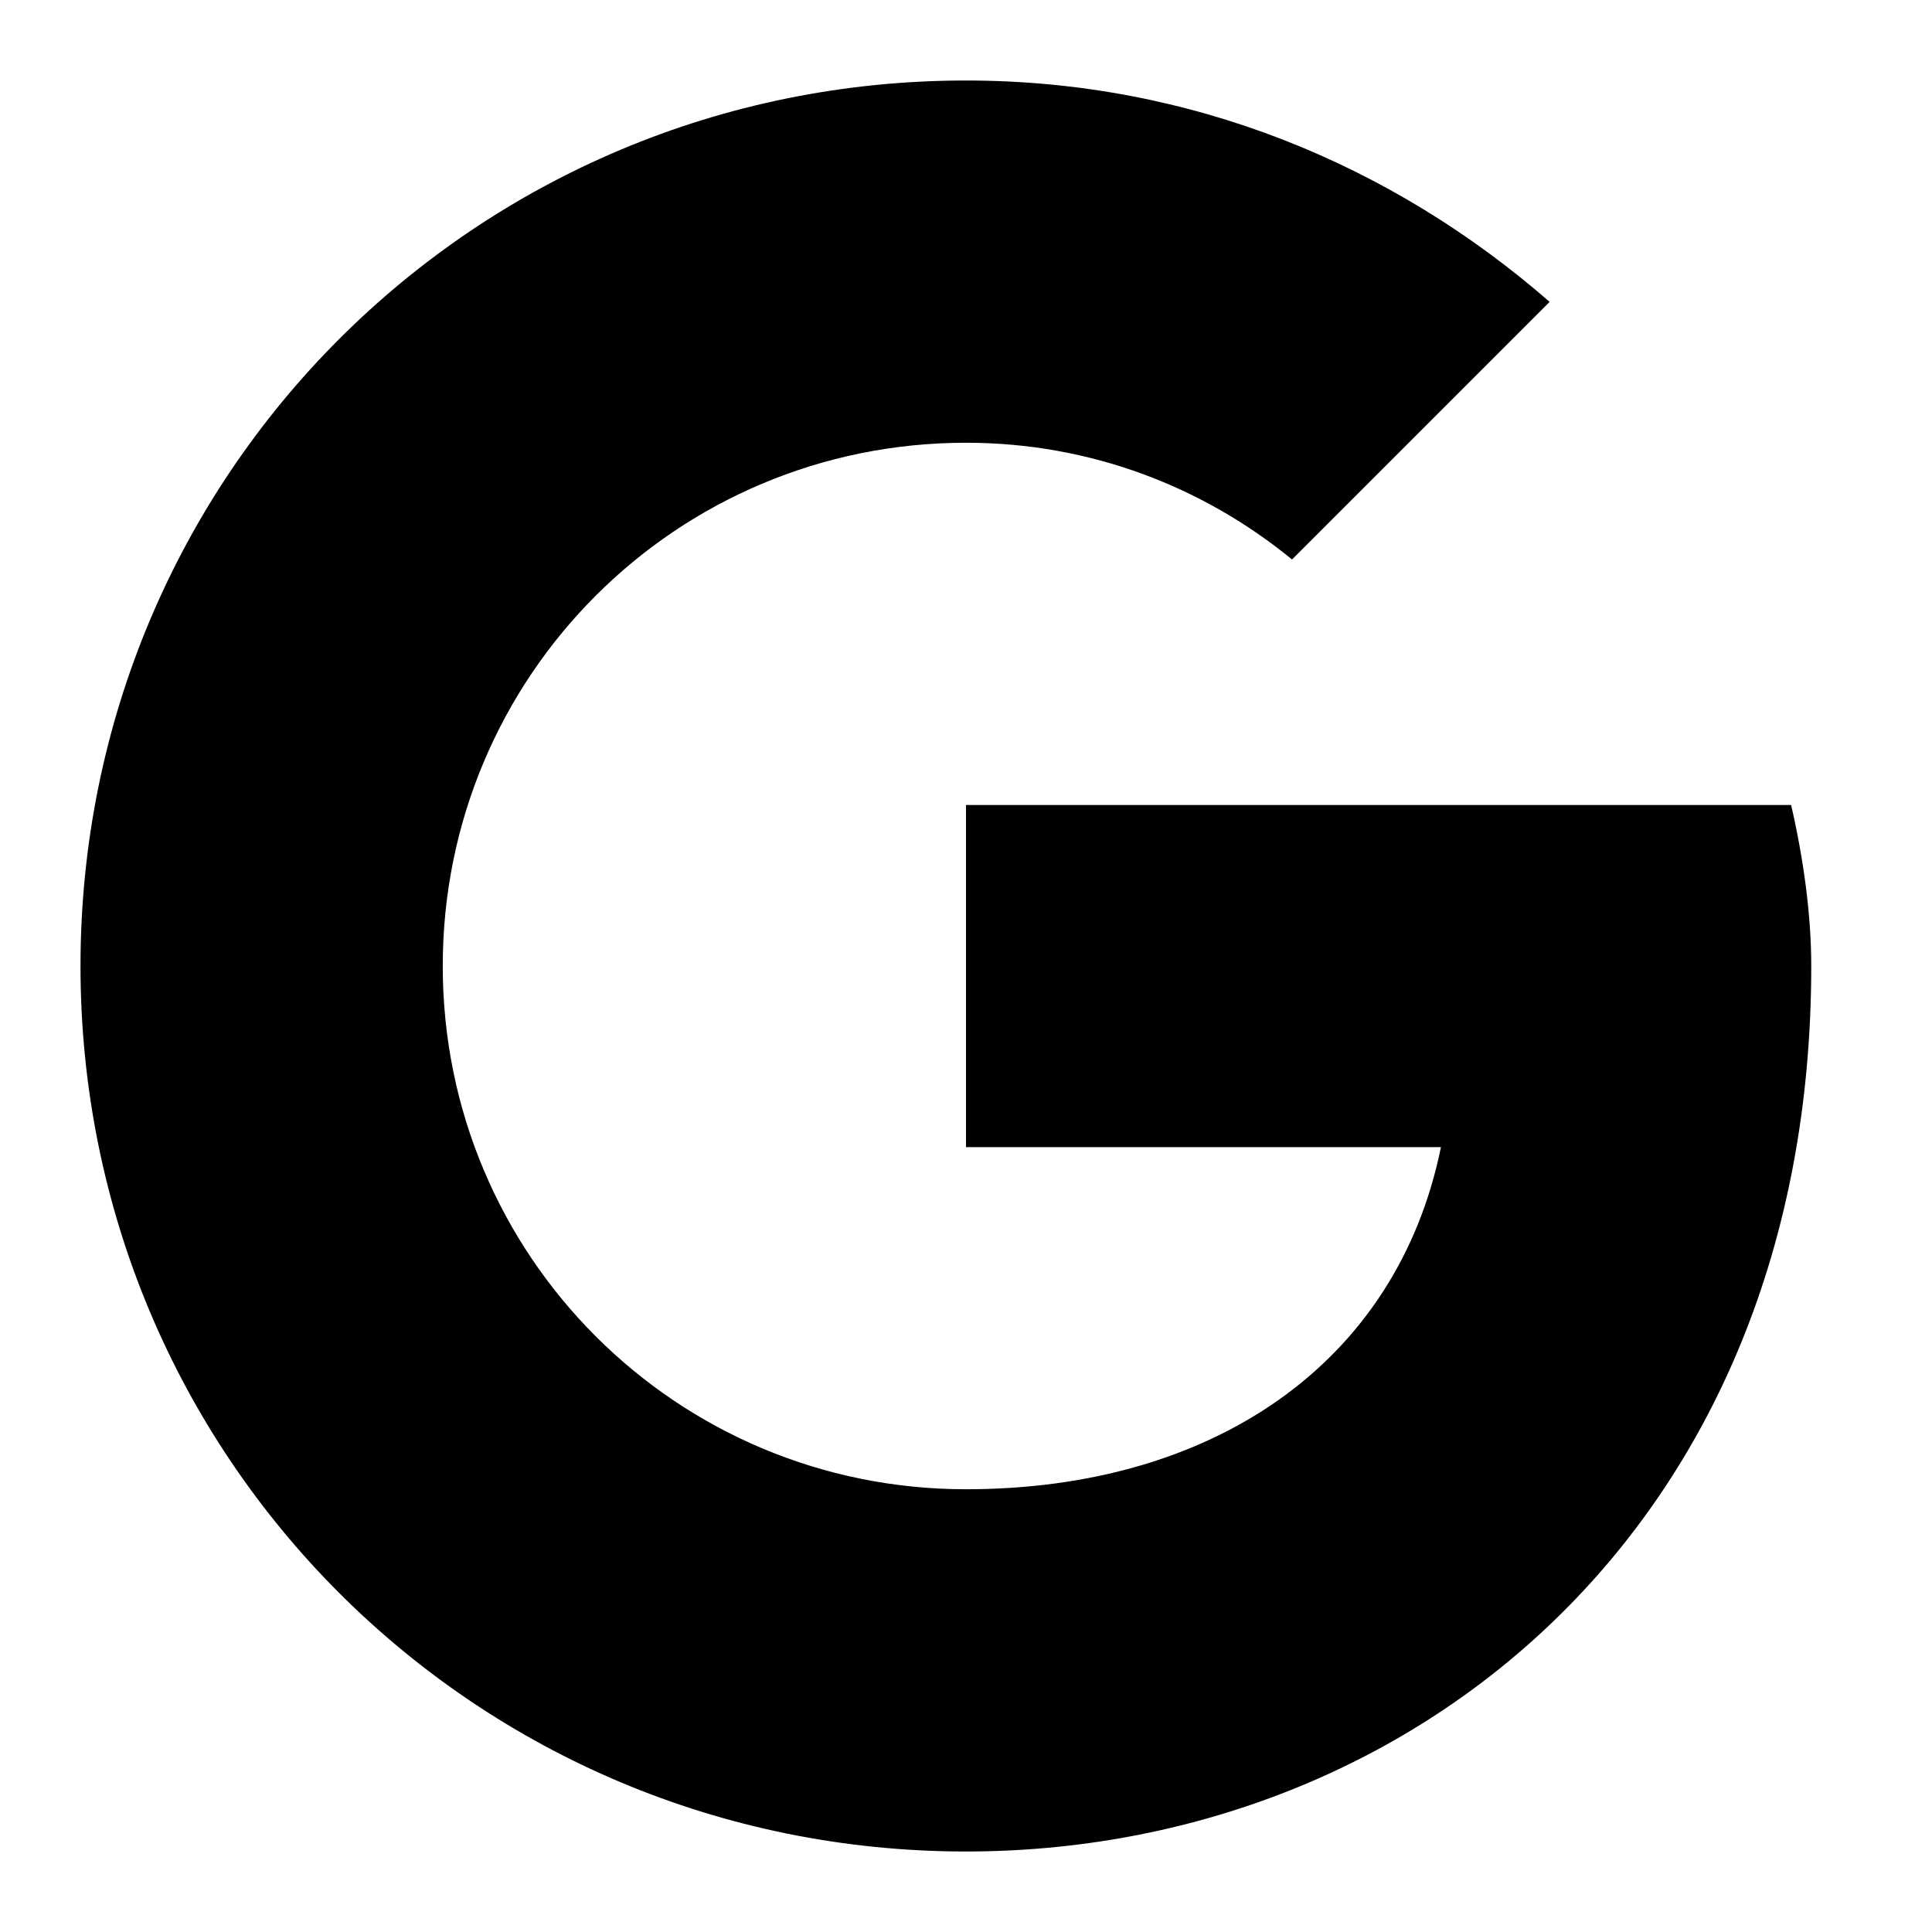
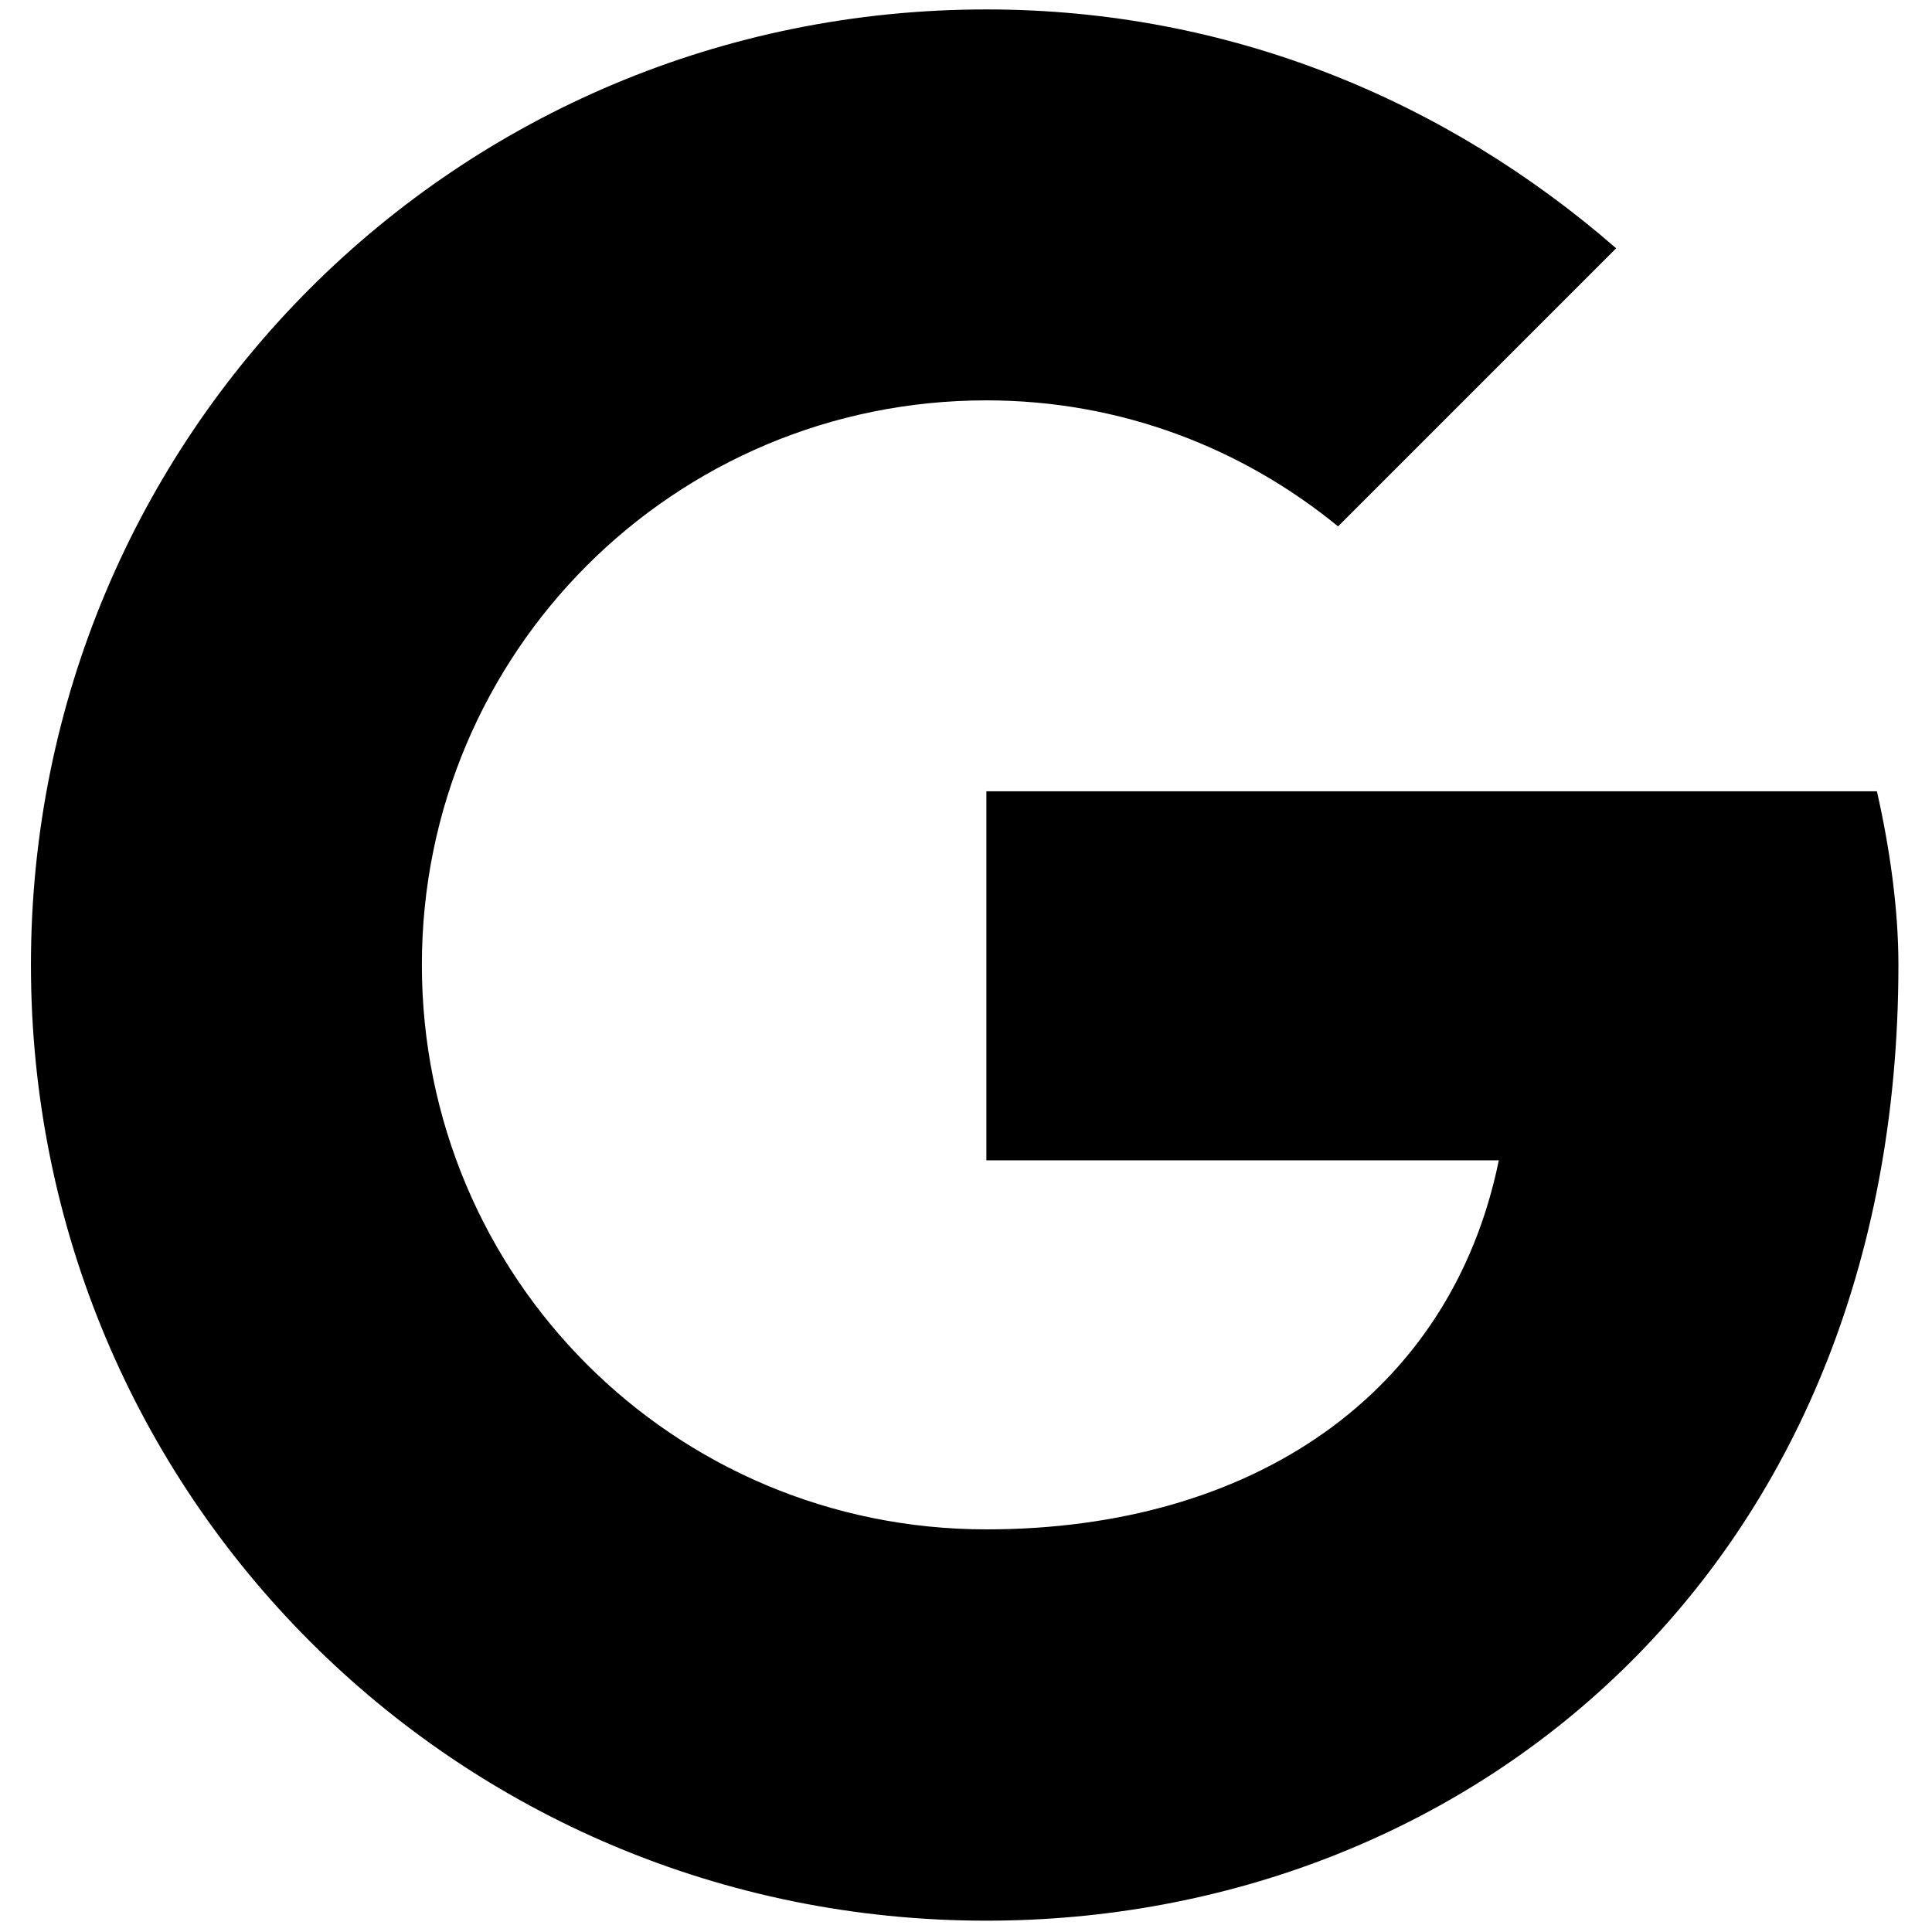
- <svg xmlns="http://www.w3.org/2000/svg" version="1.1" id="Layer_1" x="0px" y="0px" viewBox="0 0 48 48" style="enable-background:new 0 0 48 48;" xml:space="preserve">
-   <path d="M44.5,20H24v8.5h11.8C34.7,33.9,30.1,37,24,37c-7.2,0-13-5.8-13-13s5.8-13,13-13c3.1,0,5.9,1.1,8.1,2.9l6.4-6.4  C34.6,4.1,29.6,2,24,2C11.8,2,2,11.8,2,24s9.8,22,22,22c11,0,21-8,21-22C45,22.7,44.8,21.3,44.5,20z" />
+ <svg xmlns="http://www.w3.org/2000/svg" version="1.1" id="google_svg" x="0px" y="0px" viewBox="0 0 512 512" style="enable-background:new 0 0 512 512;" xml:space="preserve">
+   <path d="M497.4,209.7h-236v97.8h135.8c-12.7,62.2-65.6,97.8-135.8,97.8c-82.9,0-149.6-66.8-149.6-149.6s66.8-149.6,149.6-149.6  c35.7,0,67.9,12.7,93.2,33.4l73.7-73.7C383.4,26.7,325.9,2.5,261.4,2.5C121,2.5,8.2,115.3,8.2,255.7S121,509,261.4,509  c126.6,0,241.7-92.1,241.7-253.3C503.1,240.8,500.8,224.7,497.4,209.7z" />
</svg>
